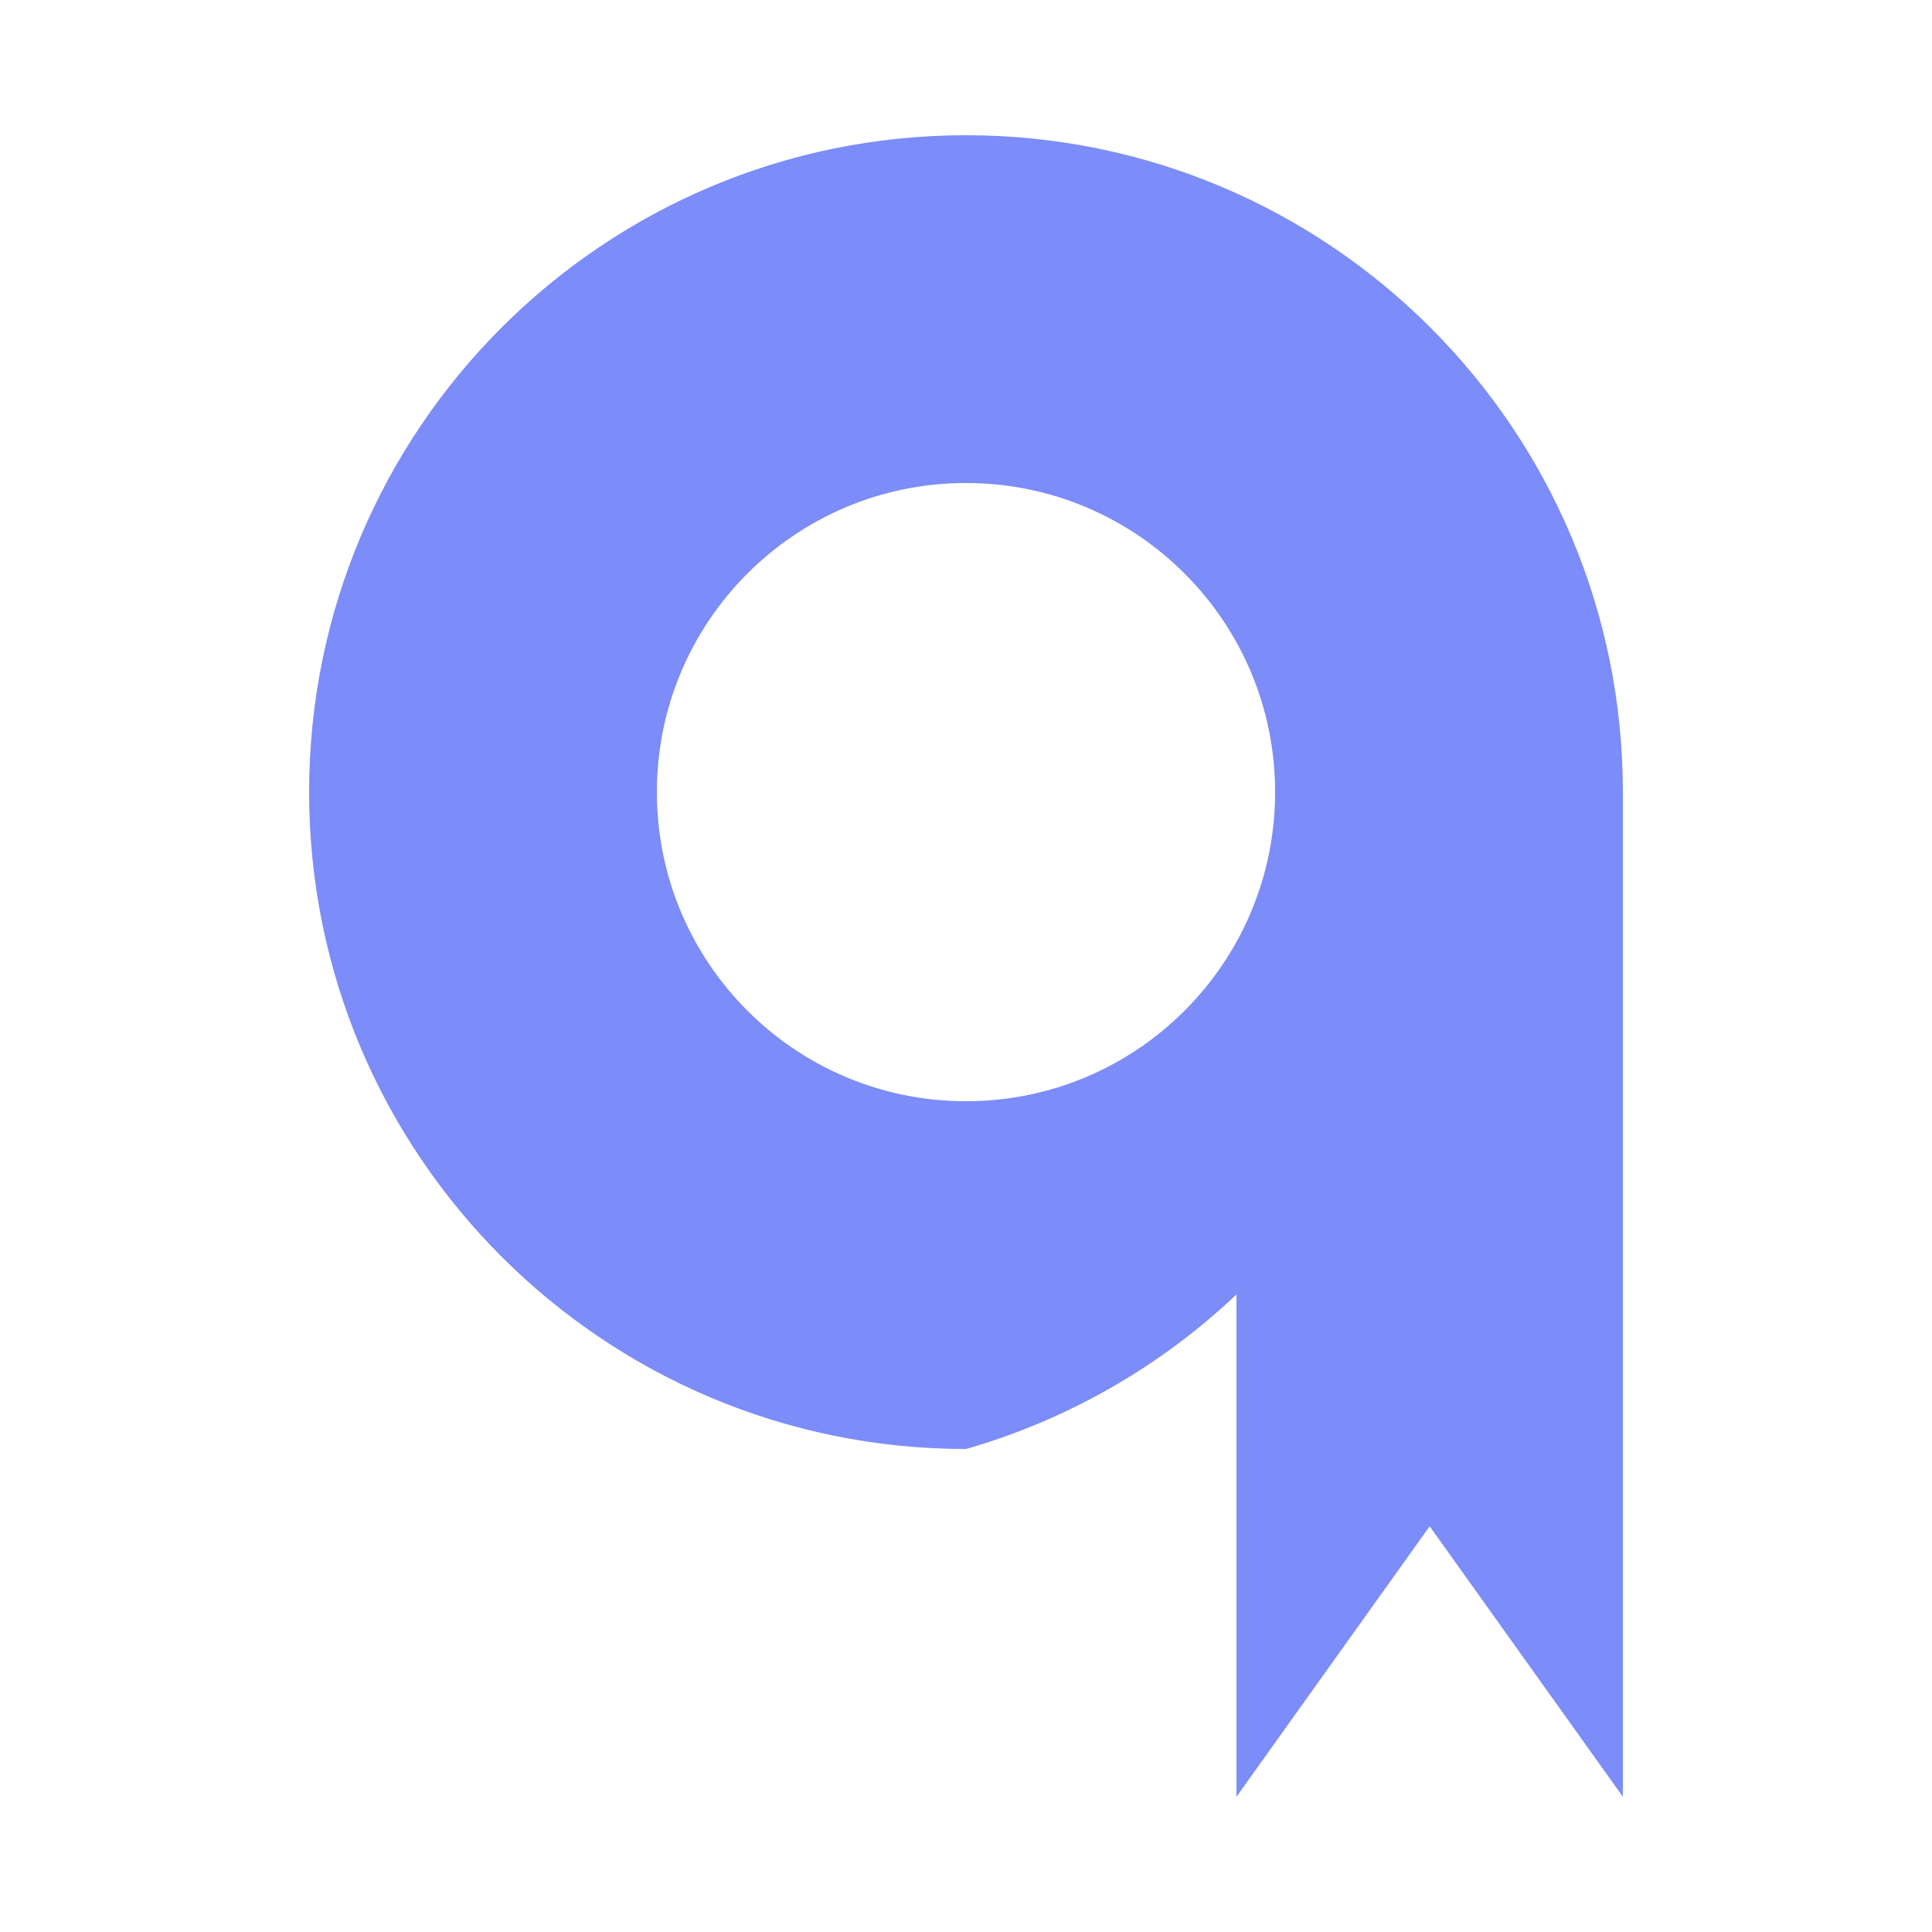
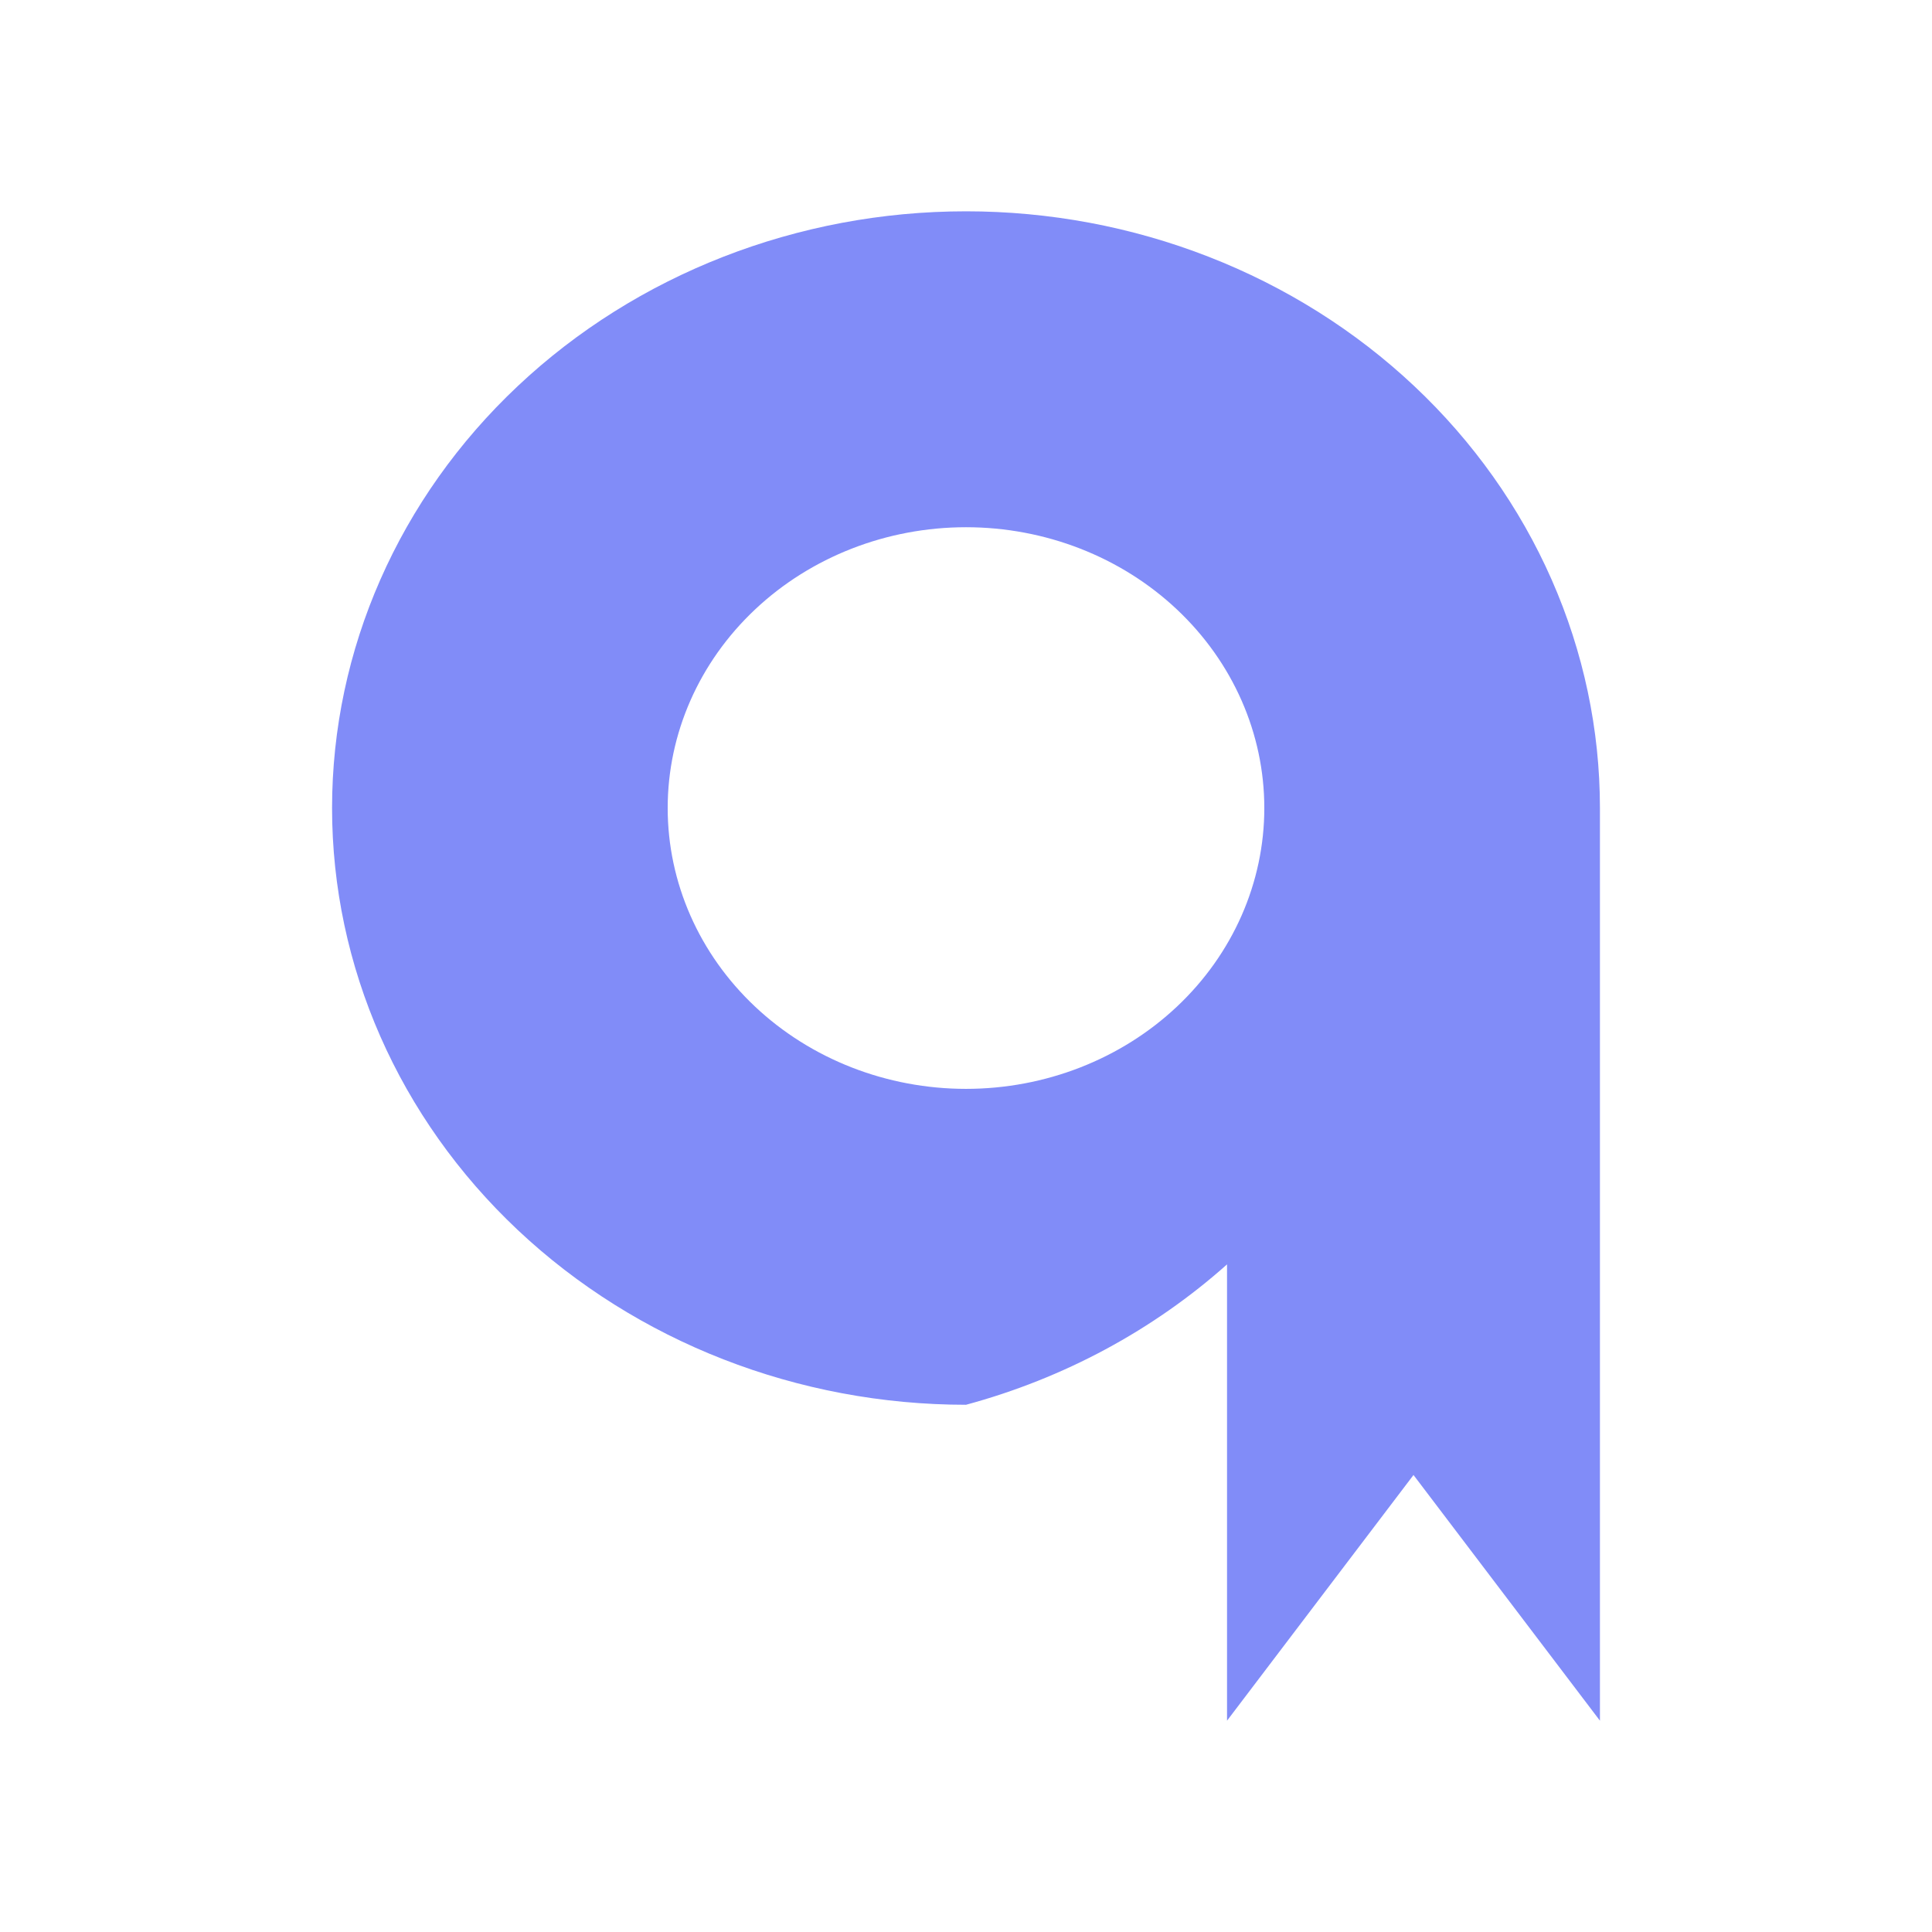
- <svg xmlns="http://www.w3.org/2000/svg" width="100" height="100" viewBox="0 0 100 100">
-   <path fill-rule="evenodd" clip-rule="evenodd" d="M 50 7 A 34 34 0 0 1 84 41 V 93 L 74 79 L 64 93 V 67 A 34 34 0 0 1 50 75 A 34 34 0 0 1 16 41 A 34 34 0 0 1 50 7 Z M 50 25 A 16 16 0 0 0 34 41 A 16 16 0 0 0 50 57 A 16 16 0 0 0 66 41 A 16 16 0 0 0 50 25 Z" fill="#7C8CF8" />
+ <svg xmlns="http://www.w3.org/2000/svg" width="64" height="64" viewBox="0 0 64 64" fill="none">
+   <path fill-rule="evenodd" clip-rule="evenodd" d="M32 7C34.758 7 37.489 7.511 40.036 8.505C42.584 9.498 44.899 10.954 46.849 12.79C48.799 14.625 50.346 16.805 51.401 19.203C52.457 21.601 53 24.172 53 26.767V57L46.824 48.861L40.647 57V41.884C38.203 44.064 35.237 45.66 32 46.535C26.43 46.535 21.089 44.452 17.151 40.745C13.213 37.038 11 32.01 11 26.767C11 21.525 13.213 16.497 17.151 12.79C21.089 9.083 26.43 7 32 7ZM32 17.465C29.379 17.465 26.865 18.445 25.012 20.19C23.159 21.934 22.118 24.3 22.118 26.767C22.118 29.235 23.159 31.601 25.012 33.345C26.865 35.09 29.379 36.07 32 36.07C34.621 36.07 37.135 35.09 38.988 33.345C40.841 31.601 41.882 29.235 41.882 26.767C41.882 24.3 40.841 21.934 38.988 20.19C37.135 18.445 34.621 17.465 32 17.465Z" fill="#818CF8" />
</svg>
